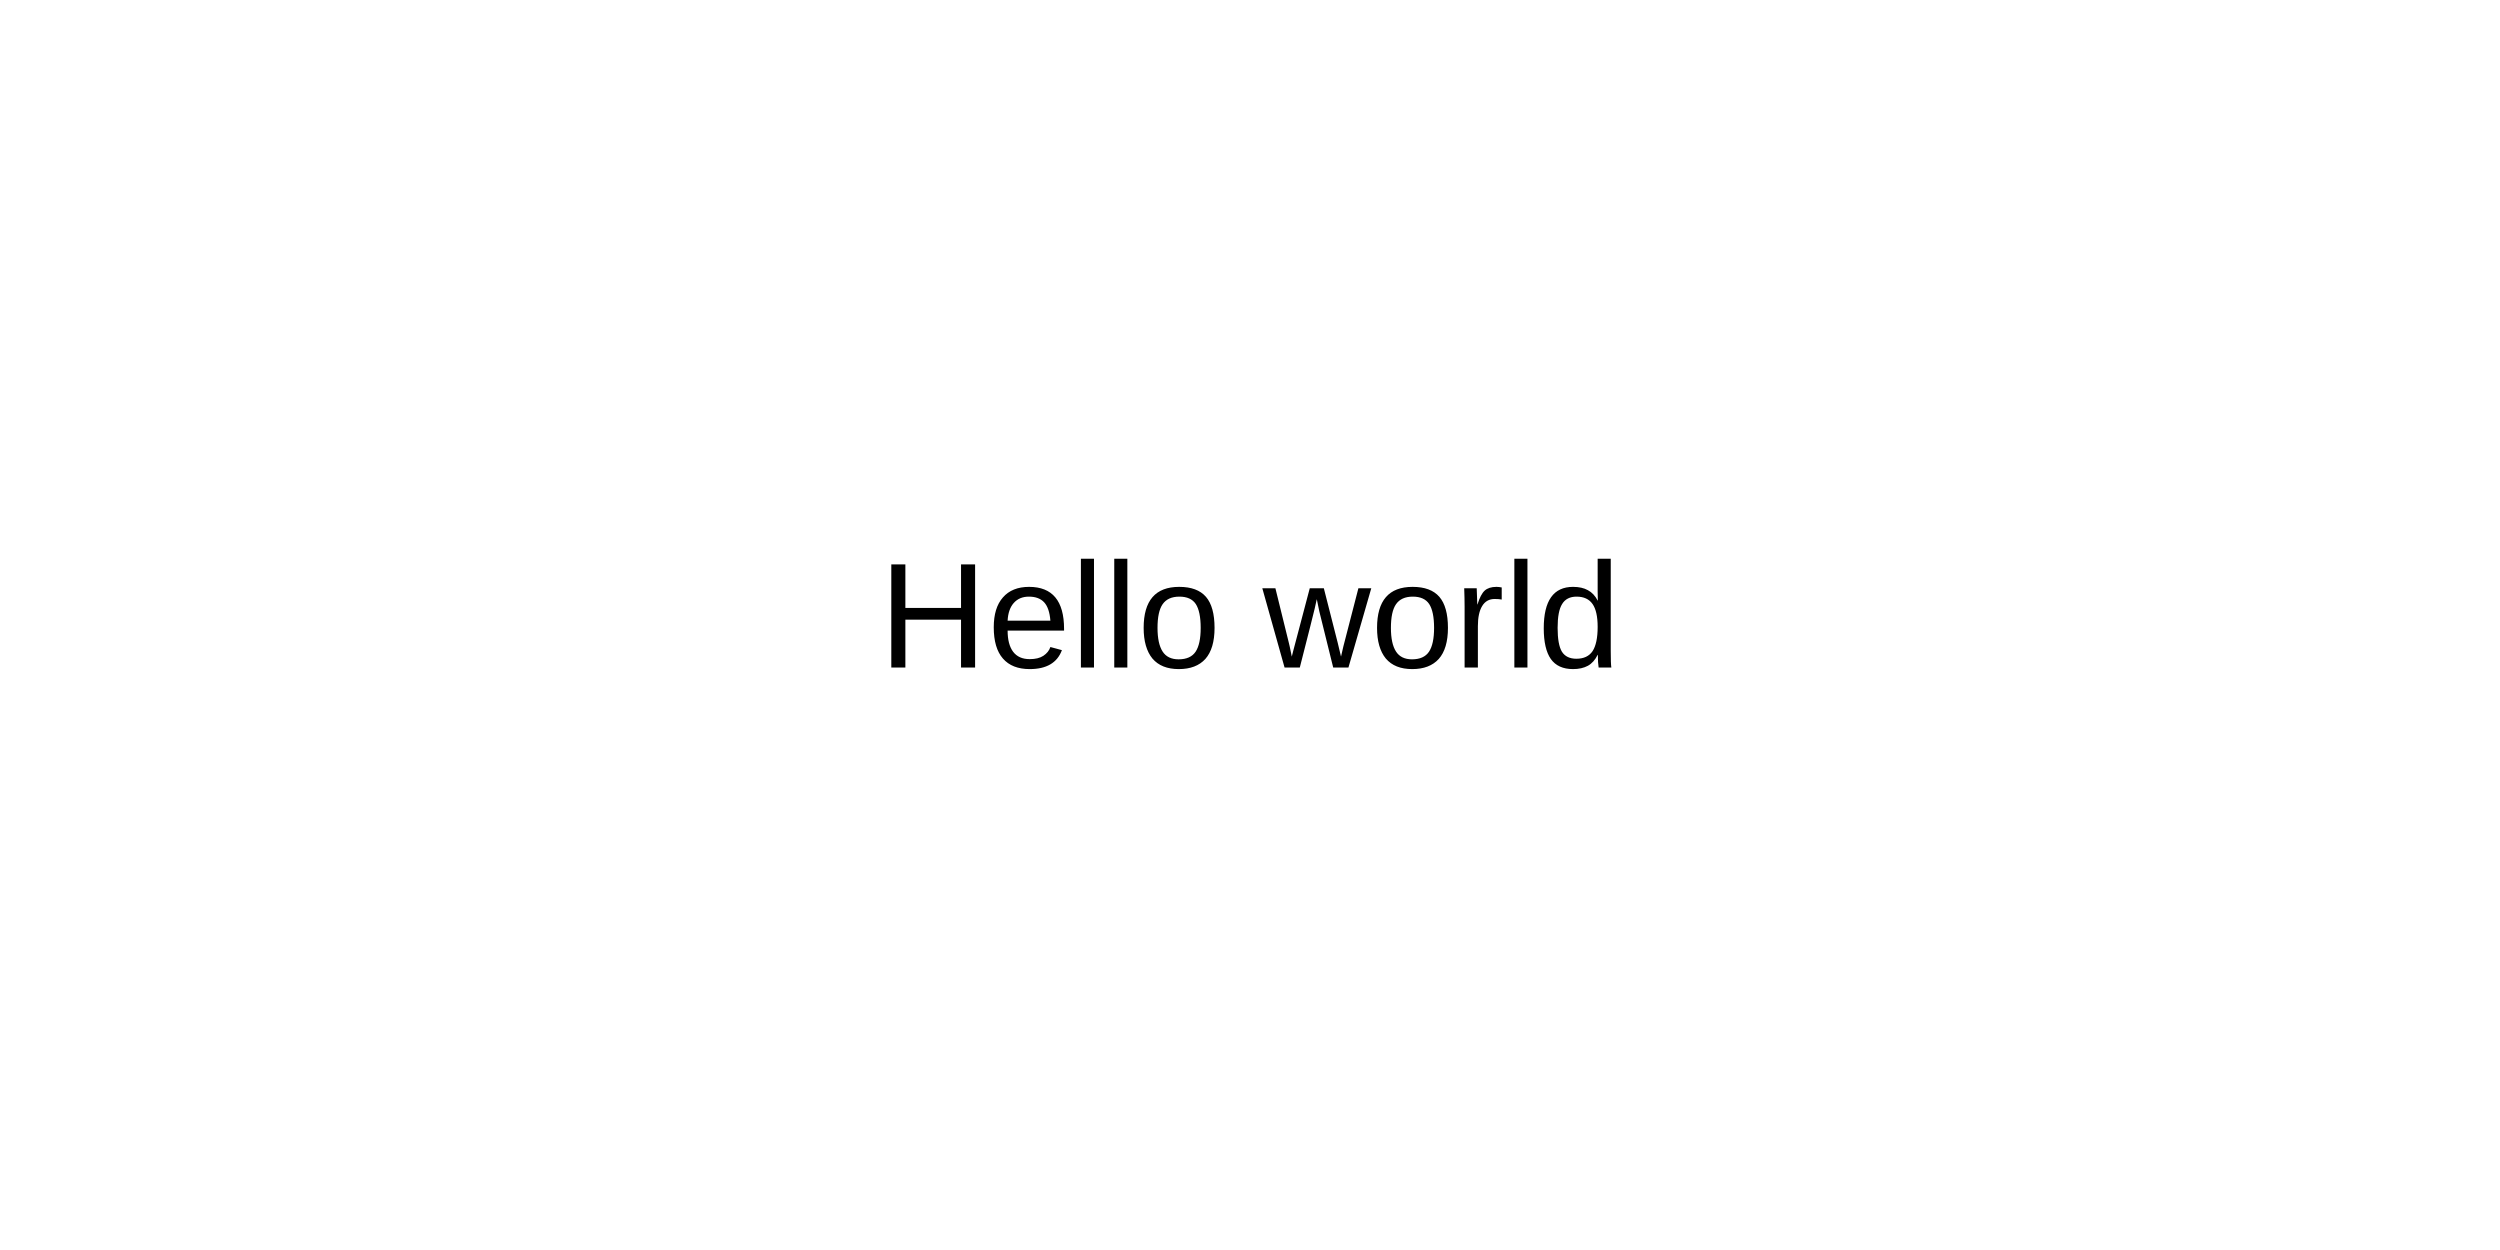
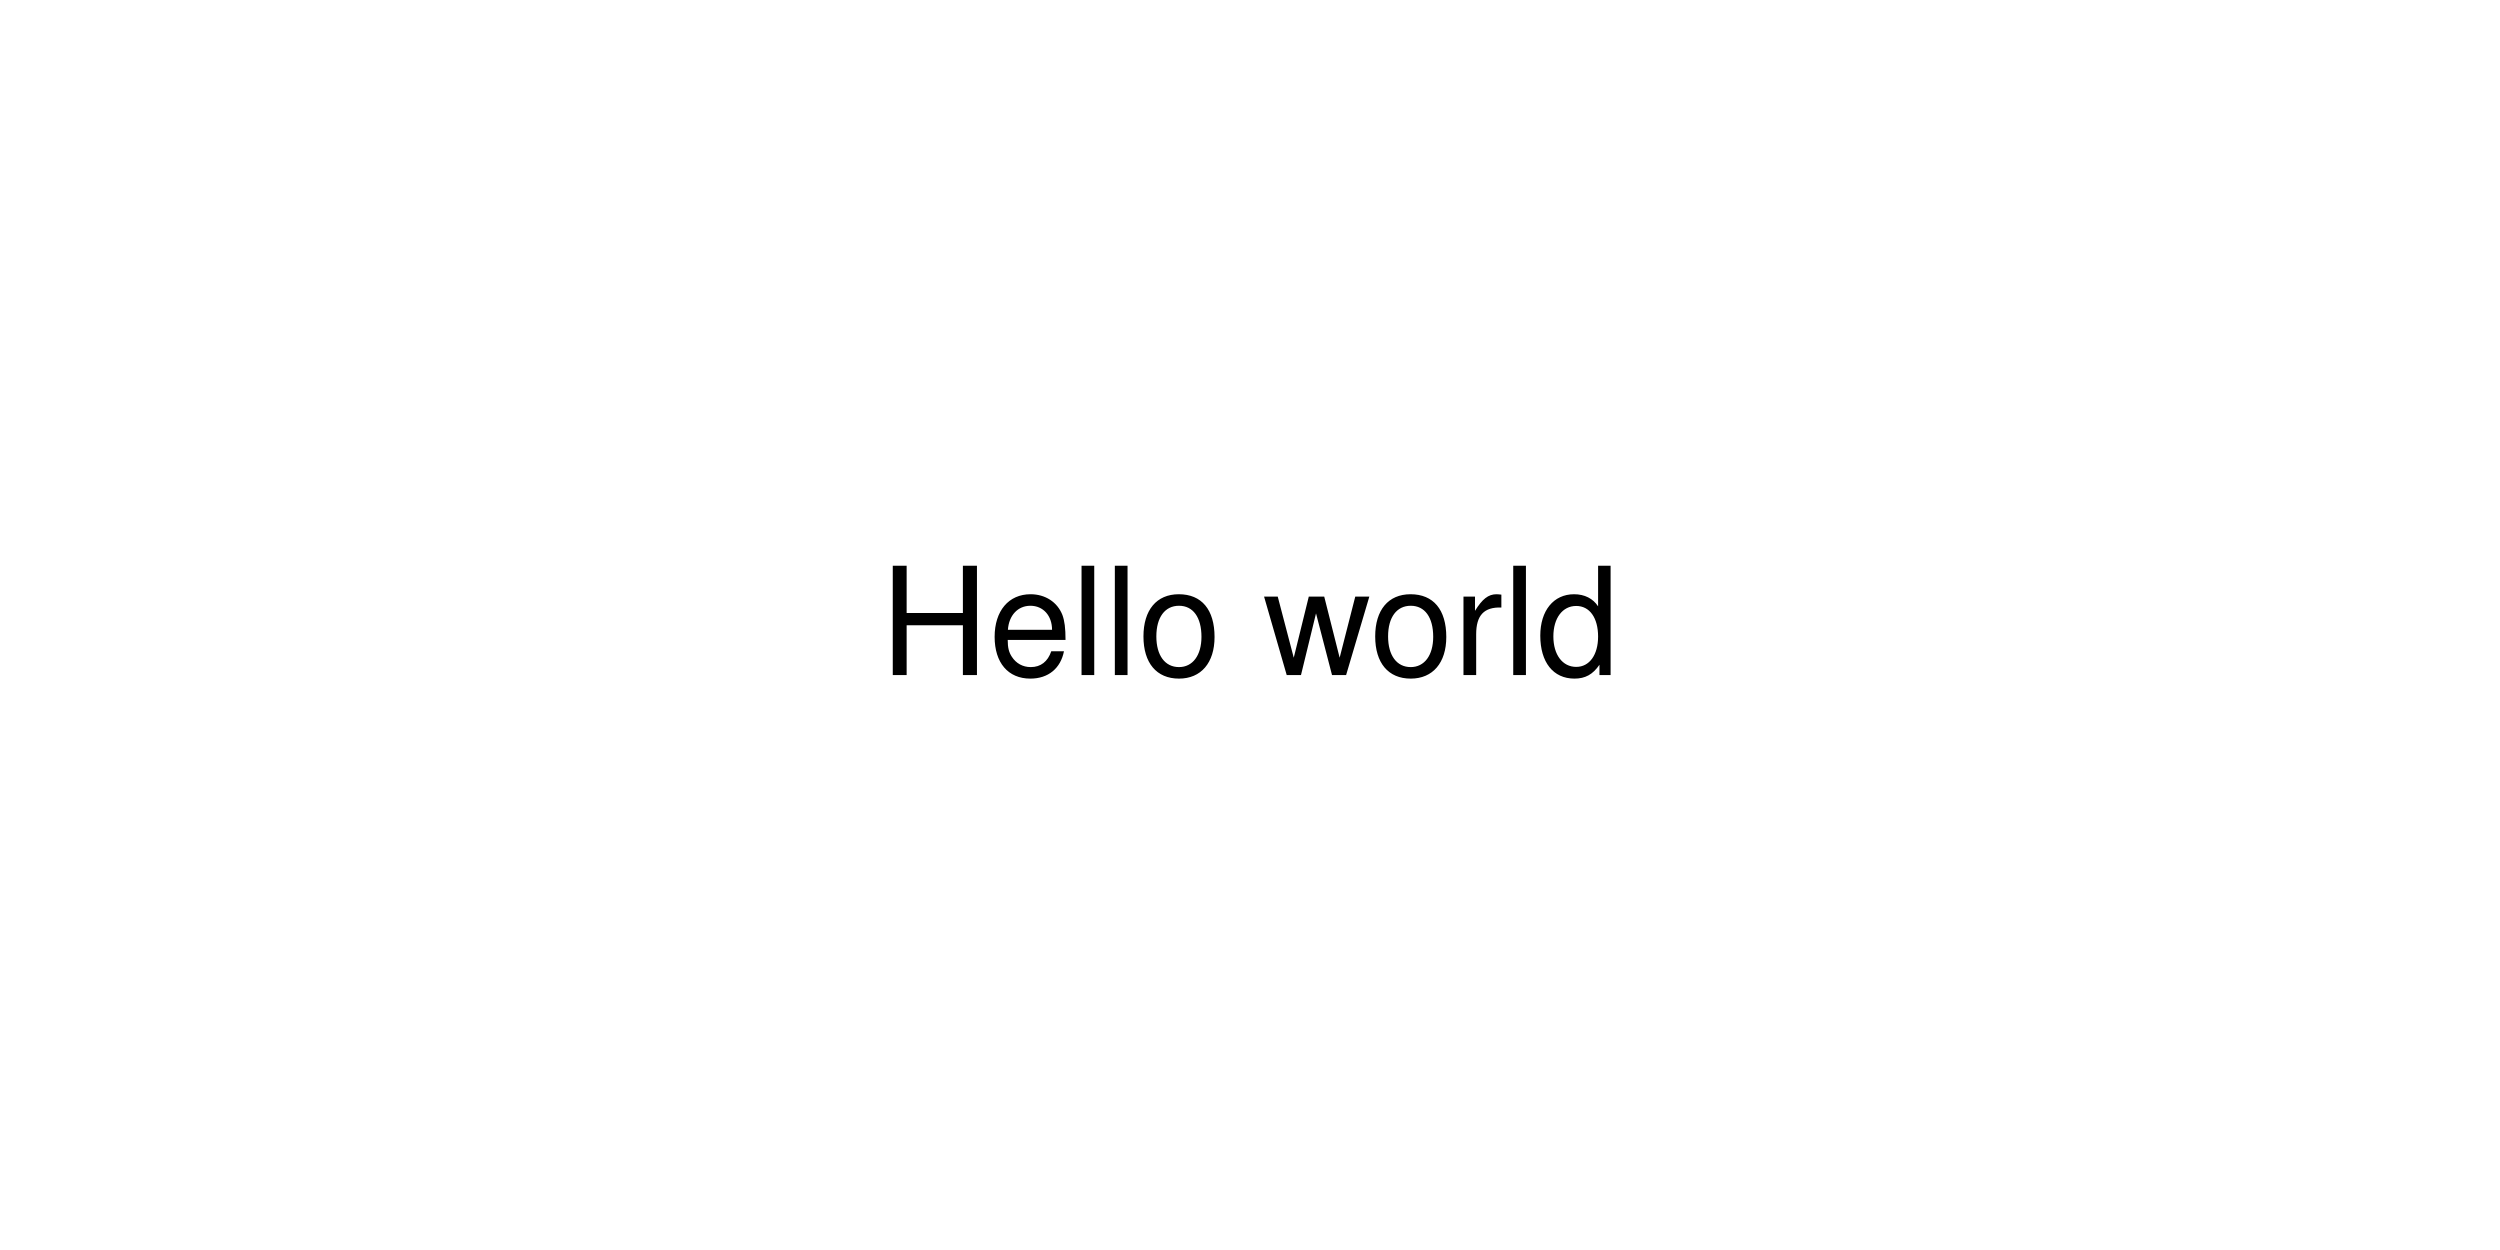
<svg xmlns="http://www.w3.org/2000/svg" height="100" width="200">
  <g>
    <defs>
      <clipPath id="my_text_layer_clip_path">
        <rect height="100" width="200" x="0" y="0" />
      </clipPath>
    </defs>
    <g height="100" width="200">
      <g clip-path="url(#my_text_layer_clip_path)" transform="translate(0,0)">
-         <text dominant-baseline="middle" fill="rgb(0, 0, 0)" font-family="Arial" font-size="12" opacity="1" text-anchor="middle" transform="rotate(0 0 150)" x="0" y="150">
+         <text dominant-baseline="middle" fill="rgb(0, 0, 0)" font-family="Helvetica" font-size="12" opacity="1" text-anchor="middle" transform="rotate(0 0 150)" x="0" y="150">
A
</text>
-         <text dominant-baseline="middle" fill="rgb(0, 0, 0)" font-family="Arial" font-size="12" opacity="1" text-anchor="middle" transform="rotate(0 200 150)" x="200" y="150">
+         <text dominant-baseline="middle" fill="rgb(0, 0, 0)" font-family="Helvetica" font-size="12" opacity="1" text-anchor="middle" transform="rotate(0 200 150)" x="200" y="150">
B
</text>
-         <text dominant-baseline="middle" fill="rgb(0, 0, 0)" font-family="Arial" font-size="12" opacity="1" text-anchor="middle" transform="rotate(0 200 -50)" x="200" y="-50">
+         <text dominant-baseline="middle" fill="rgb(0, 0, 0)" font-family="Helvetica" font-size="12" opacity="1" text-anchor="middle" transform="rotate(0 200 -50)" x="200" y="-50">
C
</text>
-         <text dominant-baseline="middle" fill="rgb(0, 0, 0)" font-family="Arial" font-size="12" opacity="1" text-anchor="middle" transform="rotate(0 0 -50)" x="0" y="-50">
+         <text dominant-baseline="middle" fill="rgb(0, 0, 0)" font-family="Helvetica" font-size="12" opacity="1" text-anchor="middle" transform="rotate(0 0 -50)" x="0" y="-50">
D
</text>
-         <text dominant-baseline="middle" fill="rgb(0, 0, 0)" font-family="Arial" font-size="12" opacity="1" text-anchor="middle" transform="rotate(0 100 50)" x="100" y="50">
+         <text dominant-baseline="middle" fill="rgb(0, 0, 0)" font-family="Helvetica" font-size="12" opacity="1" text-anchor="middle" transform="rotate(0 100 50)" x="100" y="50">
Hello world
</text>
      </g>
    </g>
  </g>
</svg>
